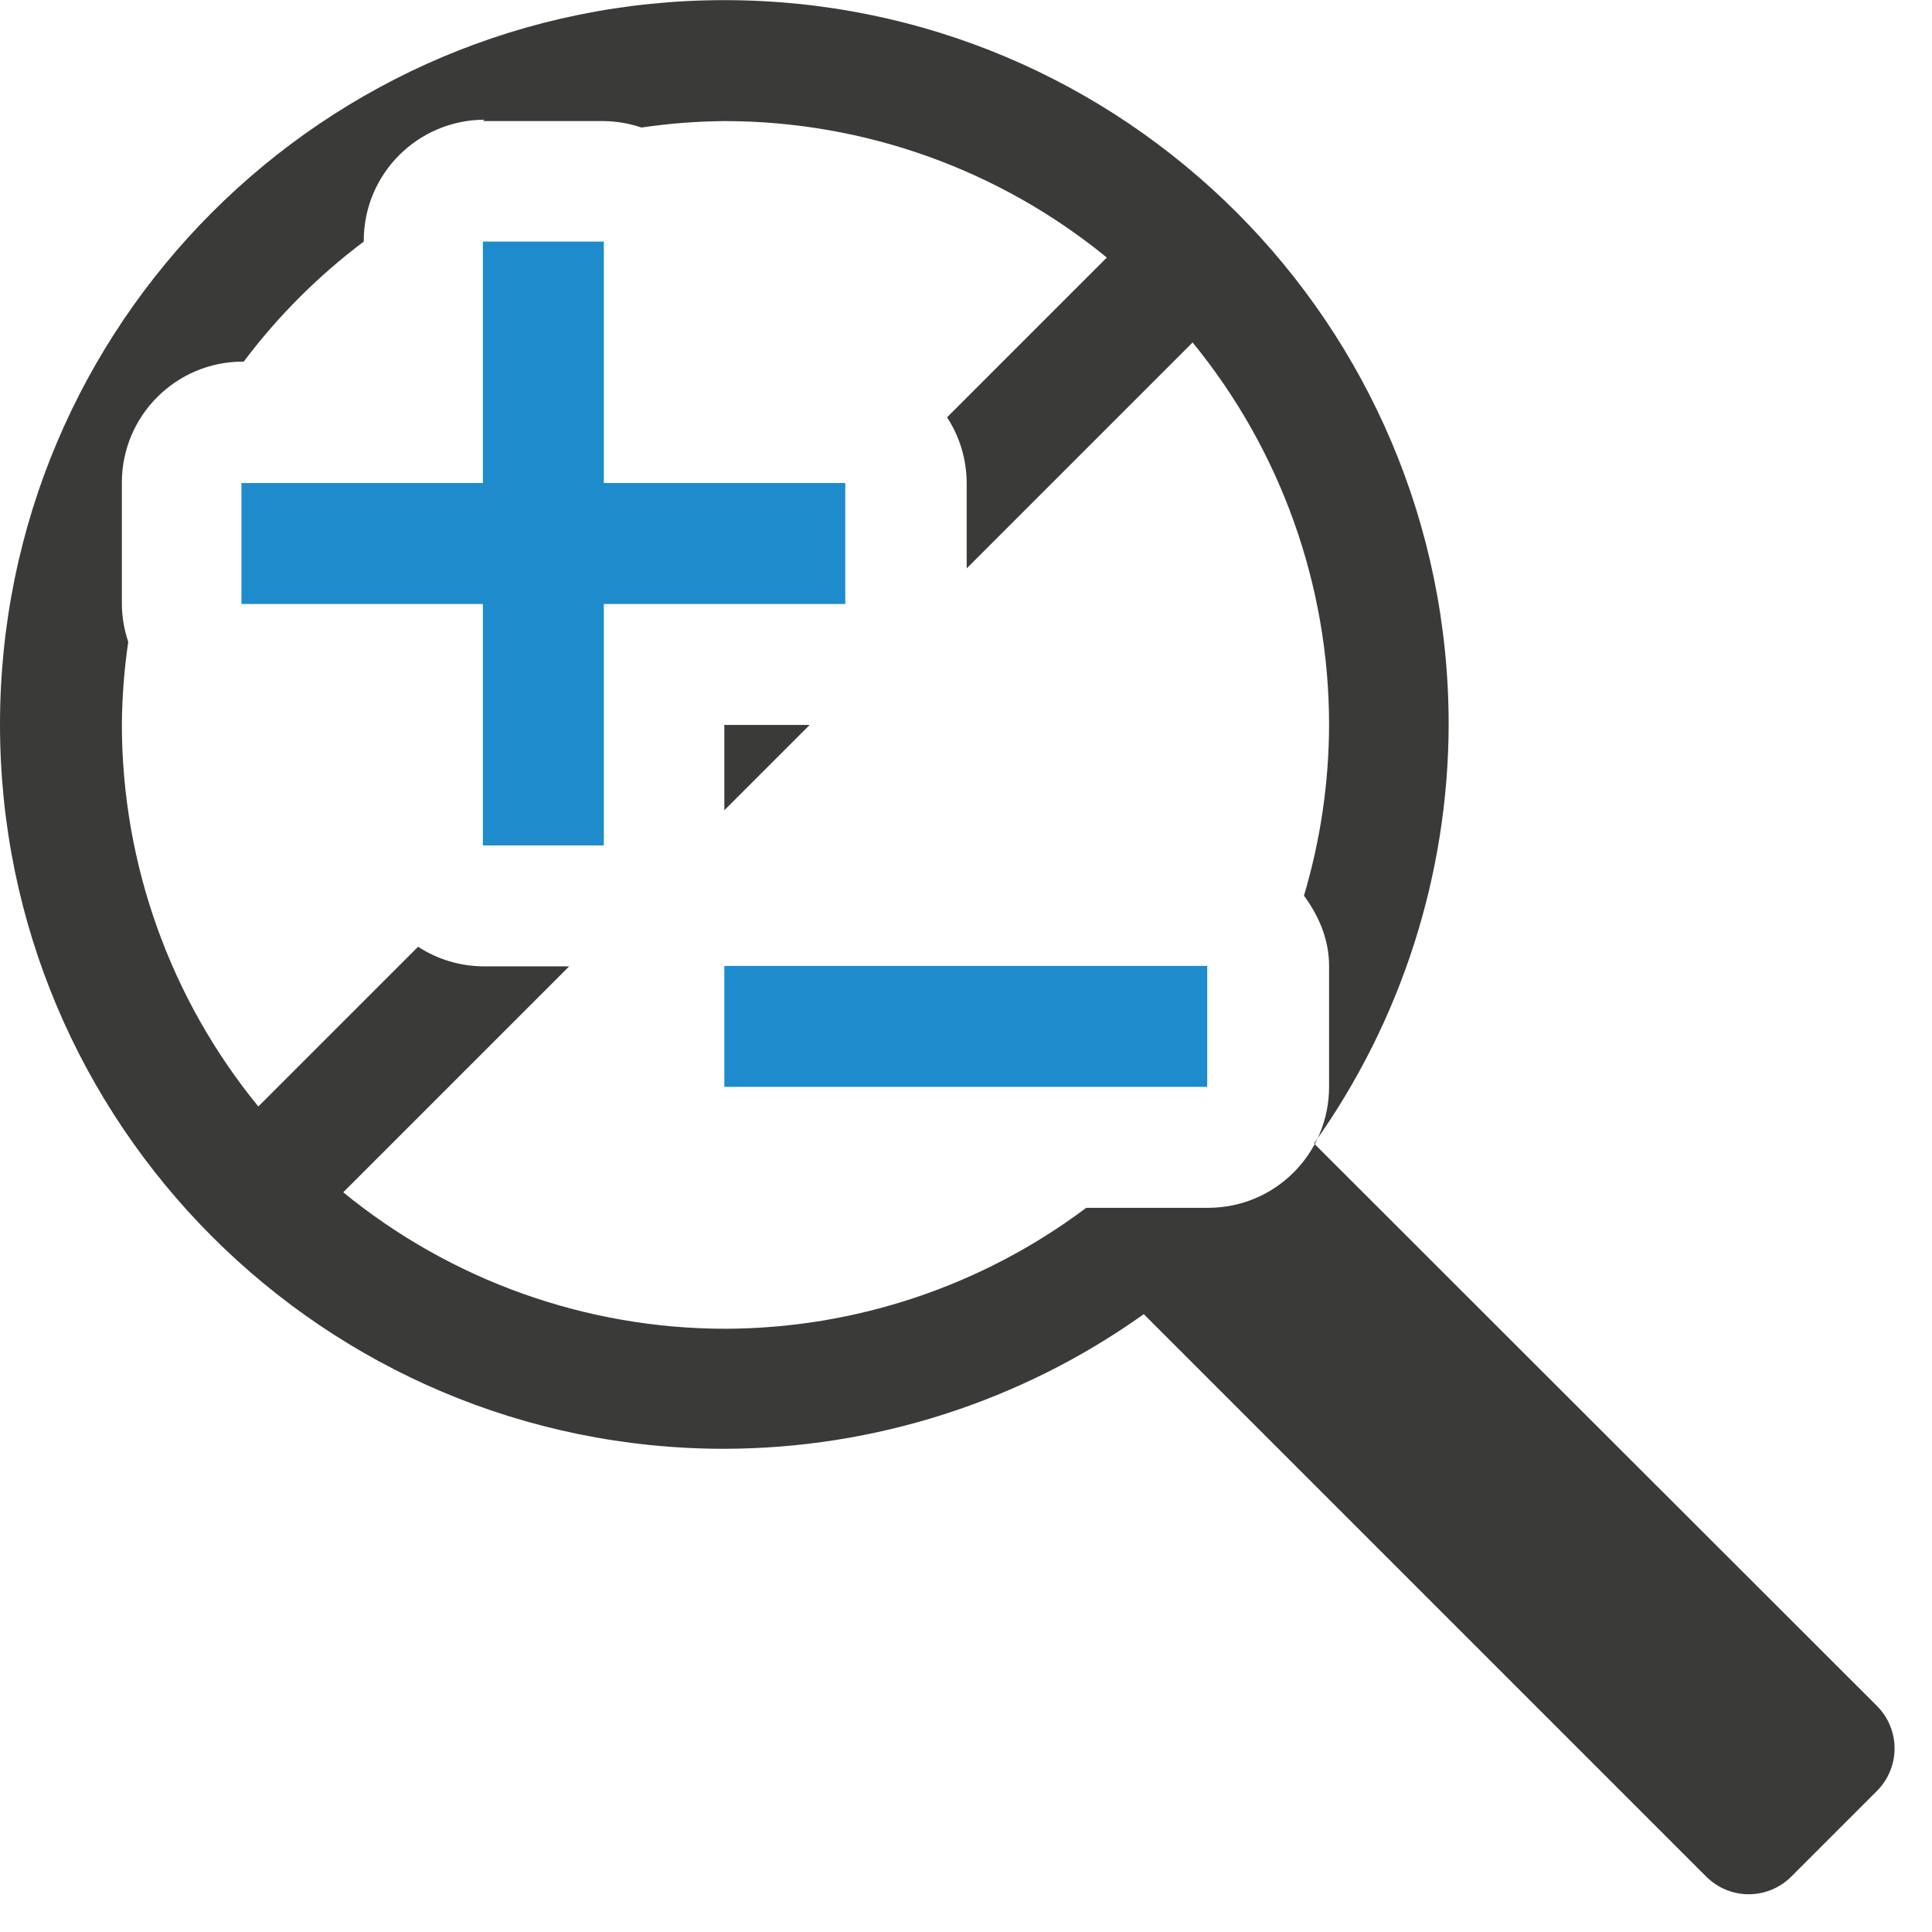
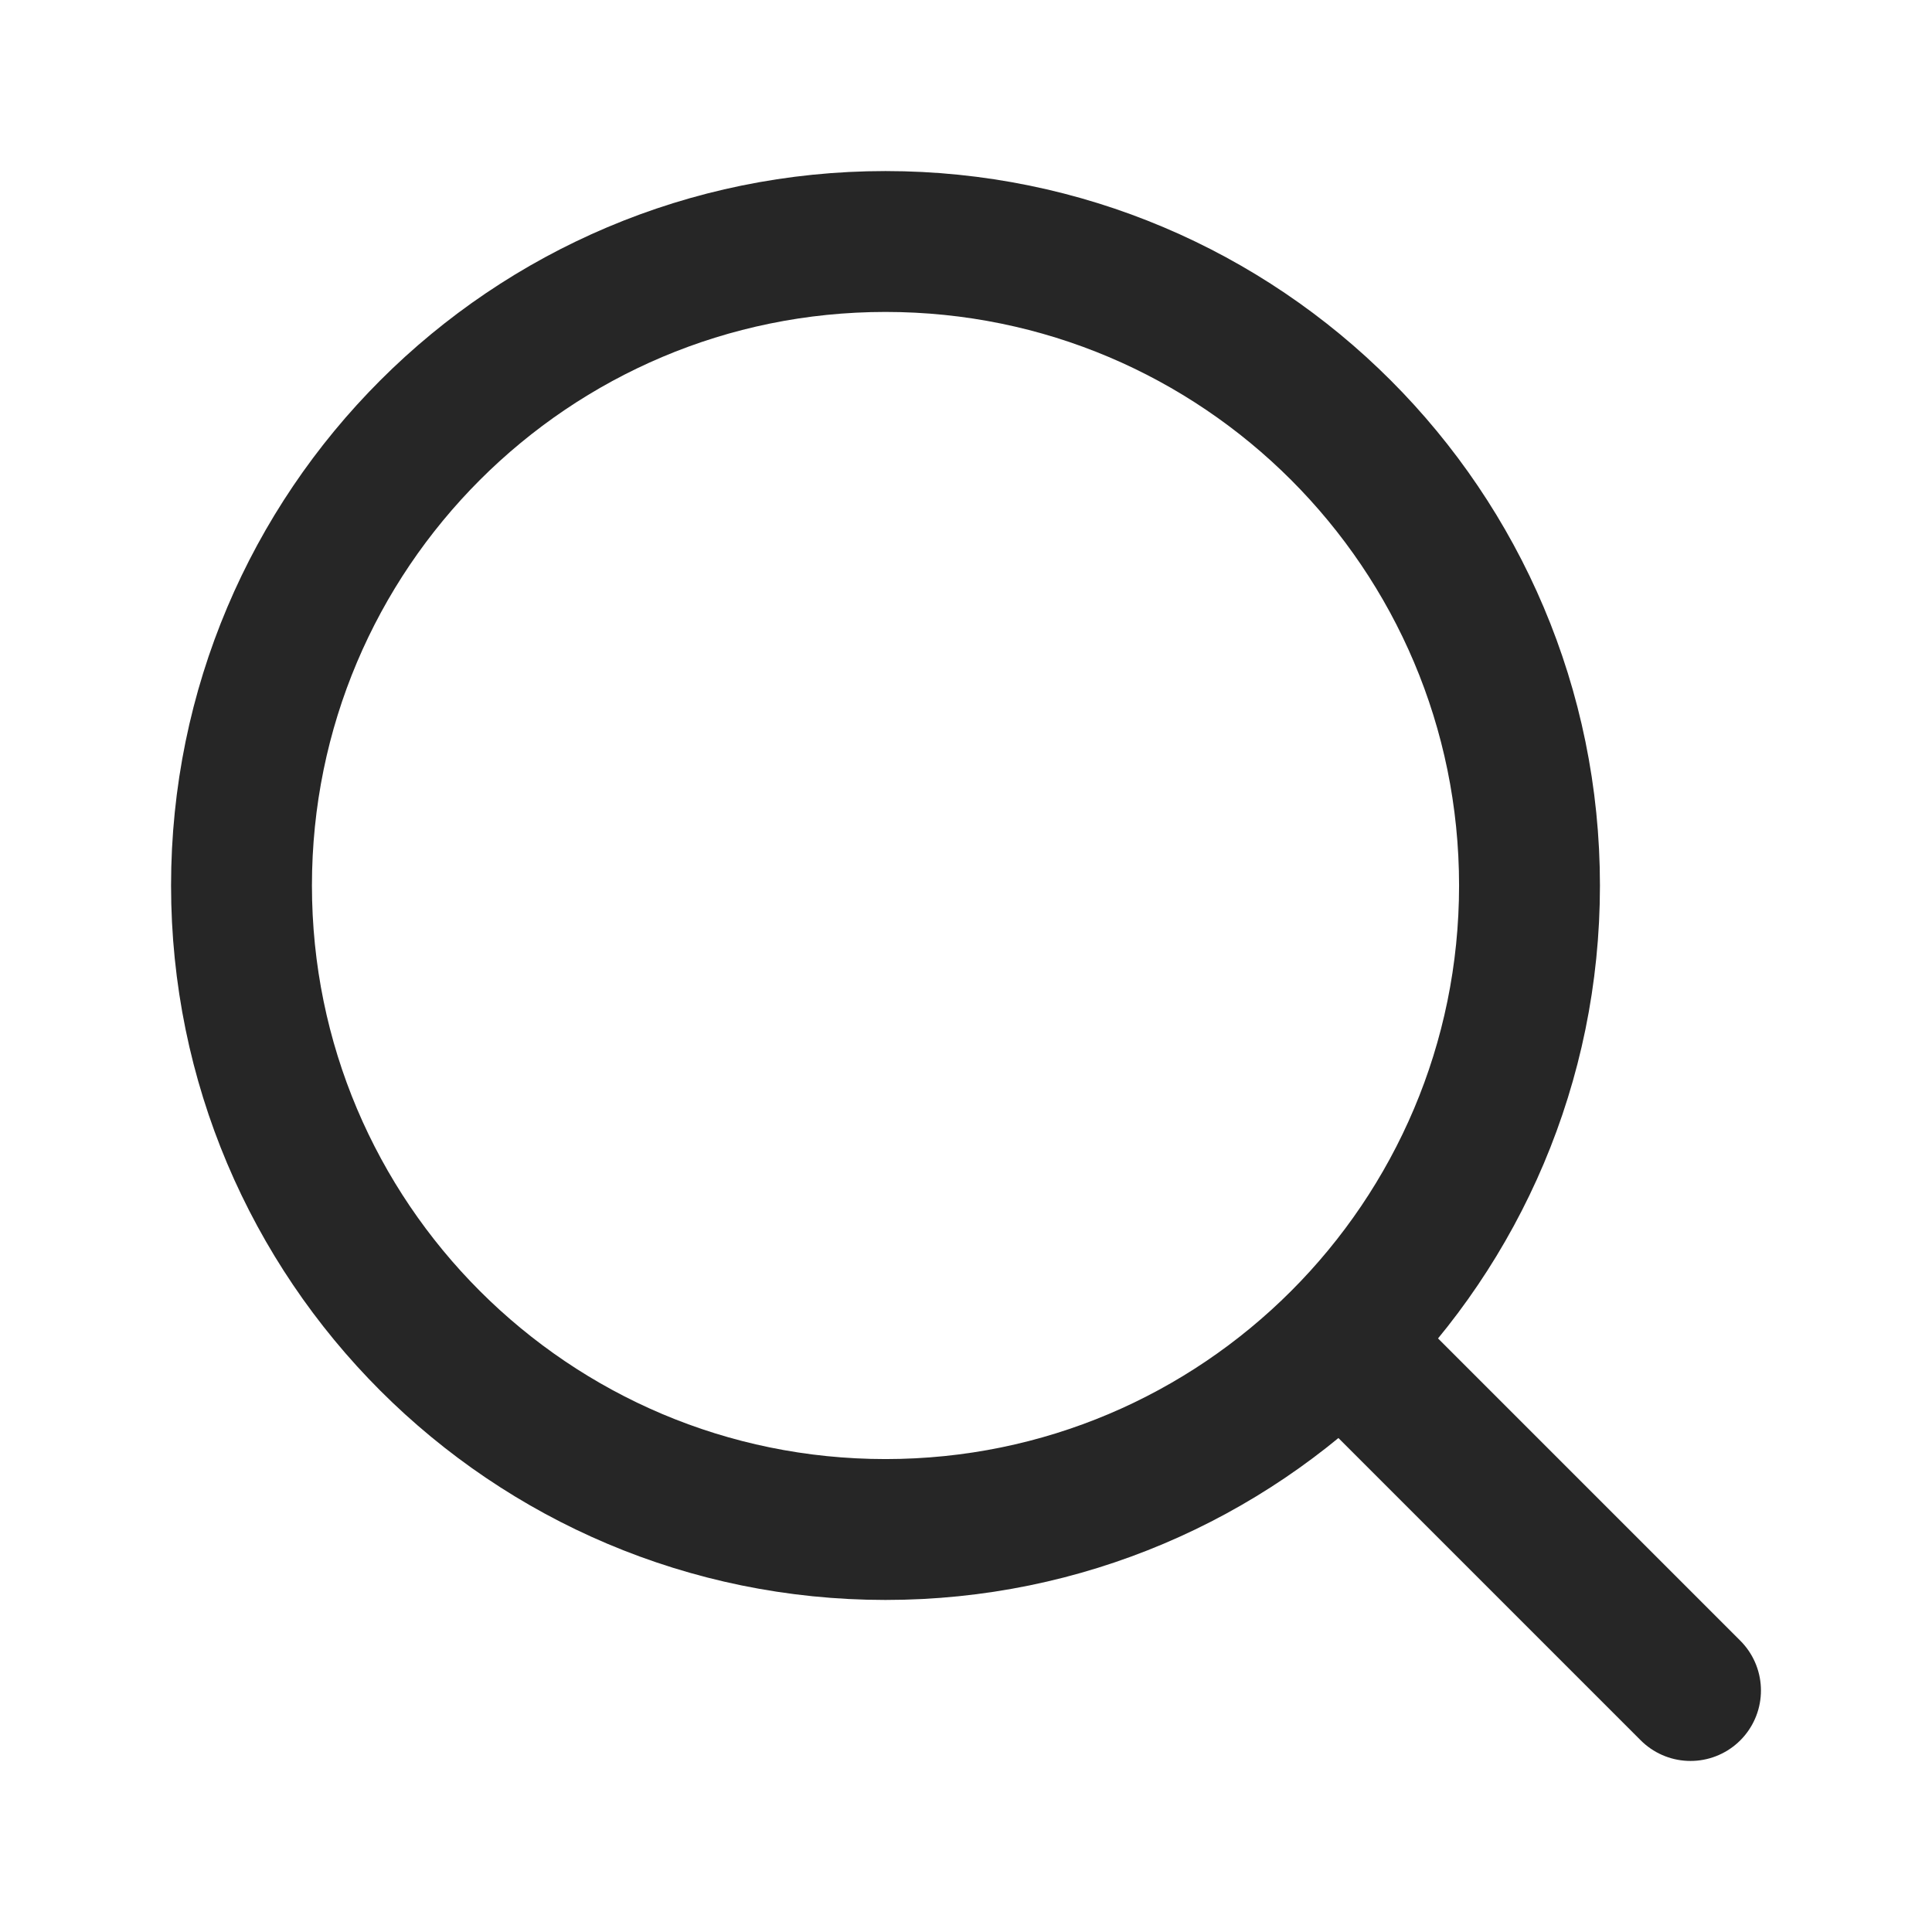
- <svg xmlns="http://www.w3.org/2000/svg" height="16" viewBox="0 0 4.233 4.233" width="16">
-   <g stroke-width=".265" transform="translate(0 -292.7667)">
-     <path d="m1.587 292.767a1.587 1.587 0 0 0 -1.587 1.587 1.587 1.587 0 0 0 1.587 1.587 1.587 1.587 0 0 0 .919-.295l1.232 1.232c.052.052.135.052.187 0l.187-.187c.052-.052.052-.135 0-.187l-1.233-1.232a1.587 1.587 0 0 0 .295-.918 1.587 1.587 0 0 0 -1.587-1.587zm-.529.265h.265a.265.265 0 0 1 .082.014.265.265 0 0 1 .001 0 1.323 1.323 0 0 1 .182-.014 1.323 1.323 0 0 1 .837.299l-.35.35a.265.265 0 0 1 .043.144v.187l.495-.495a1.323 1.323 0 0 1 .299.837 1.323 1.323 0 0 1 -.055.375c.032.044.055.095.055.154v.265c-0.0.146-.118.265-.265.265h-.267a1.323 1.323 0 0 1 -.791.265 1.323 1.323 0 0 1 -.837-.299l.495-.495h-.187a.265.265 0 0 1 -.144-.043l-.35.35a1.323 1.323 0 0 1 -.299-.837 1.323 1.323 0 0 1 .014-.181.265.265 0 0 1 -.014-.084v-.265a.265.265 0 0 1 .265-.265h.002a1.323 1.323 0 0 1 .263-.263v-.002a.265.265 0 0 1 .265-.265zm.529 1.323v.187l.187-.187zm.96.908a1.323 1.323 0 0 1 -.031.033 1.323 1.323 0 0 0 .031-.033z" fill="#3a3a38" />
-     <g fill="#1e8bcd">
-       <path d="m1.587 294.883h1.058v.265h-1.058z" />
-       <path d="m1.058 293.296v.529h-.529v.265h.529v.529h.265v-.529h.529v-.265h-.529v-.529z" />
-     </g>
+ <svg xmlns="http://www.w3.org/2000/svg" width="16" height="16" viewBox="0 0 16 16">
+   <g transform="translate(0 0) scale(0.66667)" fill="none" stroke="#262626" stroke-width="1.75" stroke-linecap="round" stroke-linejoin="round">
+     <path d="m21 21-4.34-4.34" />
+     <circle cx="11" cy="11" r="8" />
  </g>
</svg>
